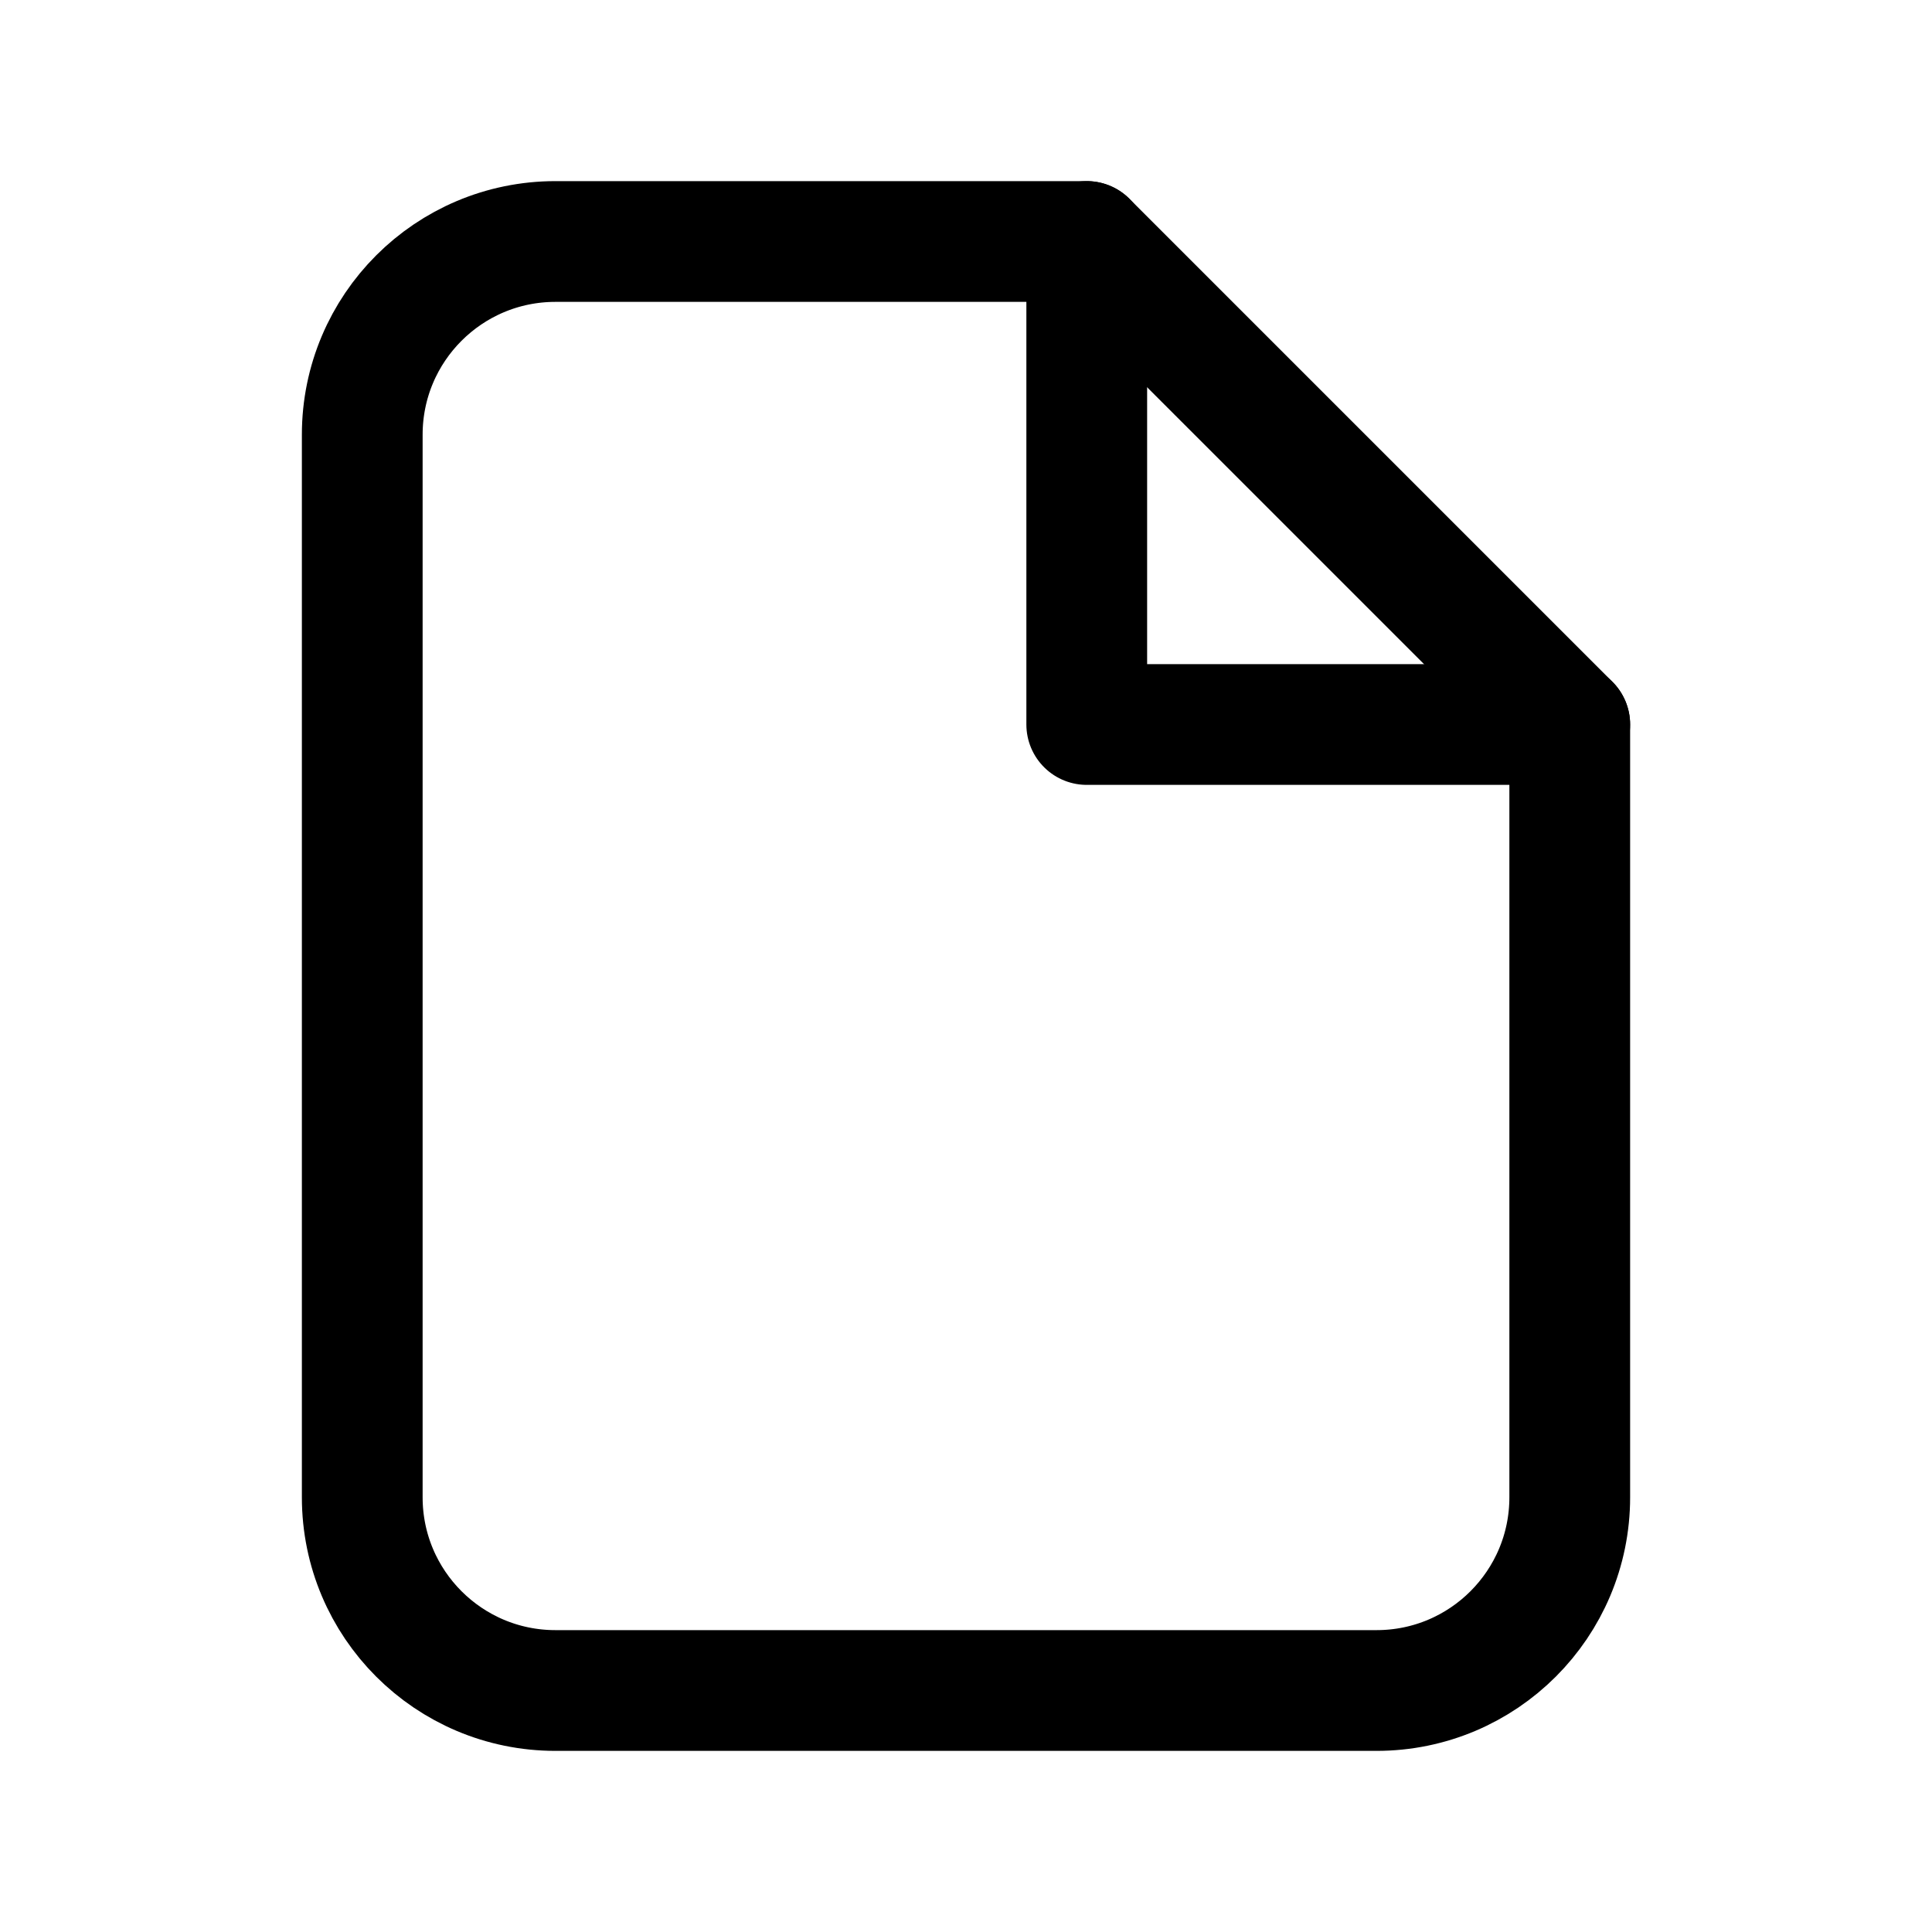
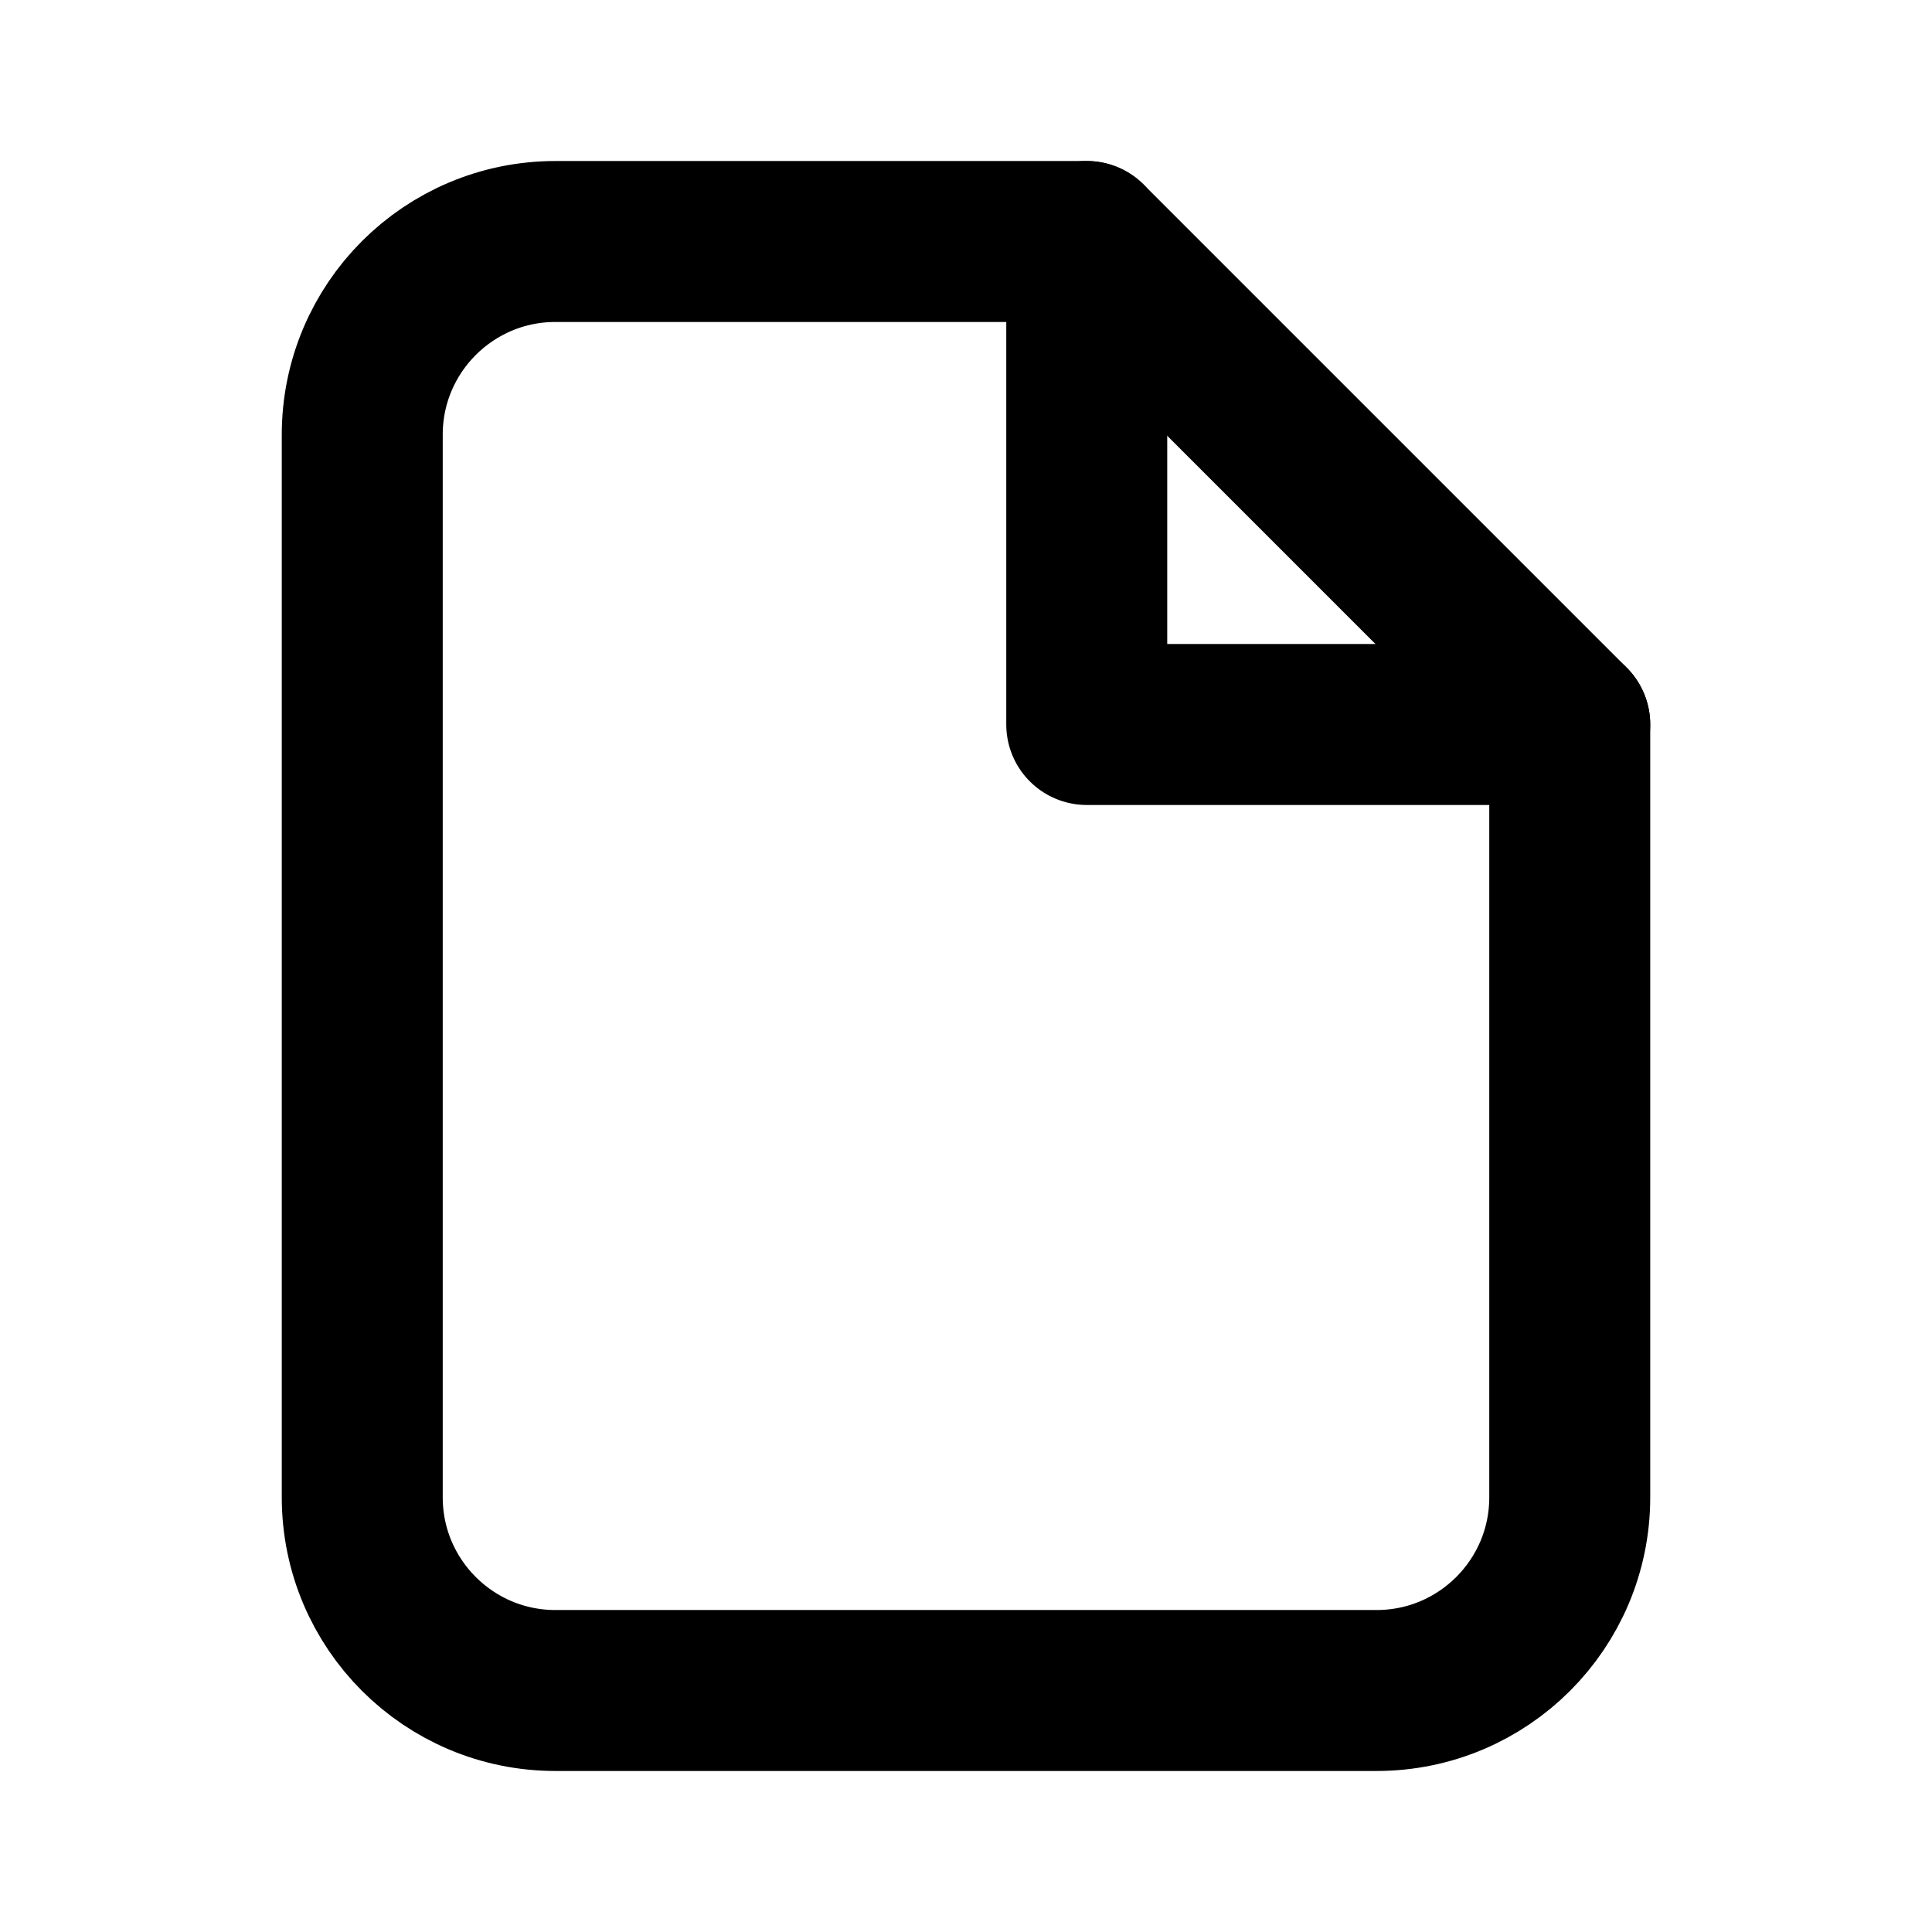
- <svg xmlns="http://www.w3.org/2000/svg" viewBox="0 0 16 16" fill="none" stroke="currentColor" stroke-width="1" stroke-linecap="round" stroke-linejoin="round">
+ <svg xmlns="http://www.w3.org/2000/svg" viewBox="0 0 16 16" fill="none" stroke="currentColor" stroke-width="1.333" stroke-linecap="round" stroke-linejoin="round">
  <path d="M9 2H4.6A1.6 1.6 0 0 0 3 3.6v8.8A1.6 1.6 0 0 0 4.6 14h6.8a1.6 1.6 0 0 0 1.6-1.6V6Z" />
  <path d="M9 2v4h4" />
</svg>
